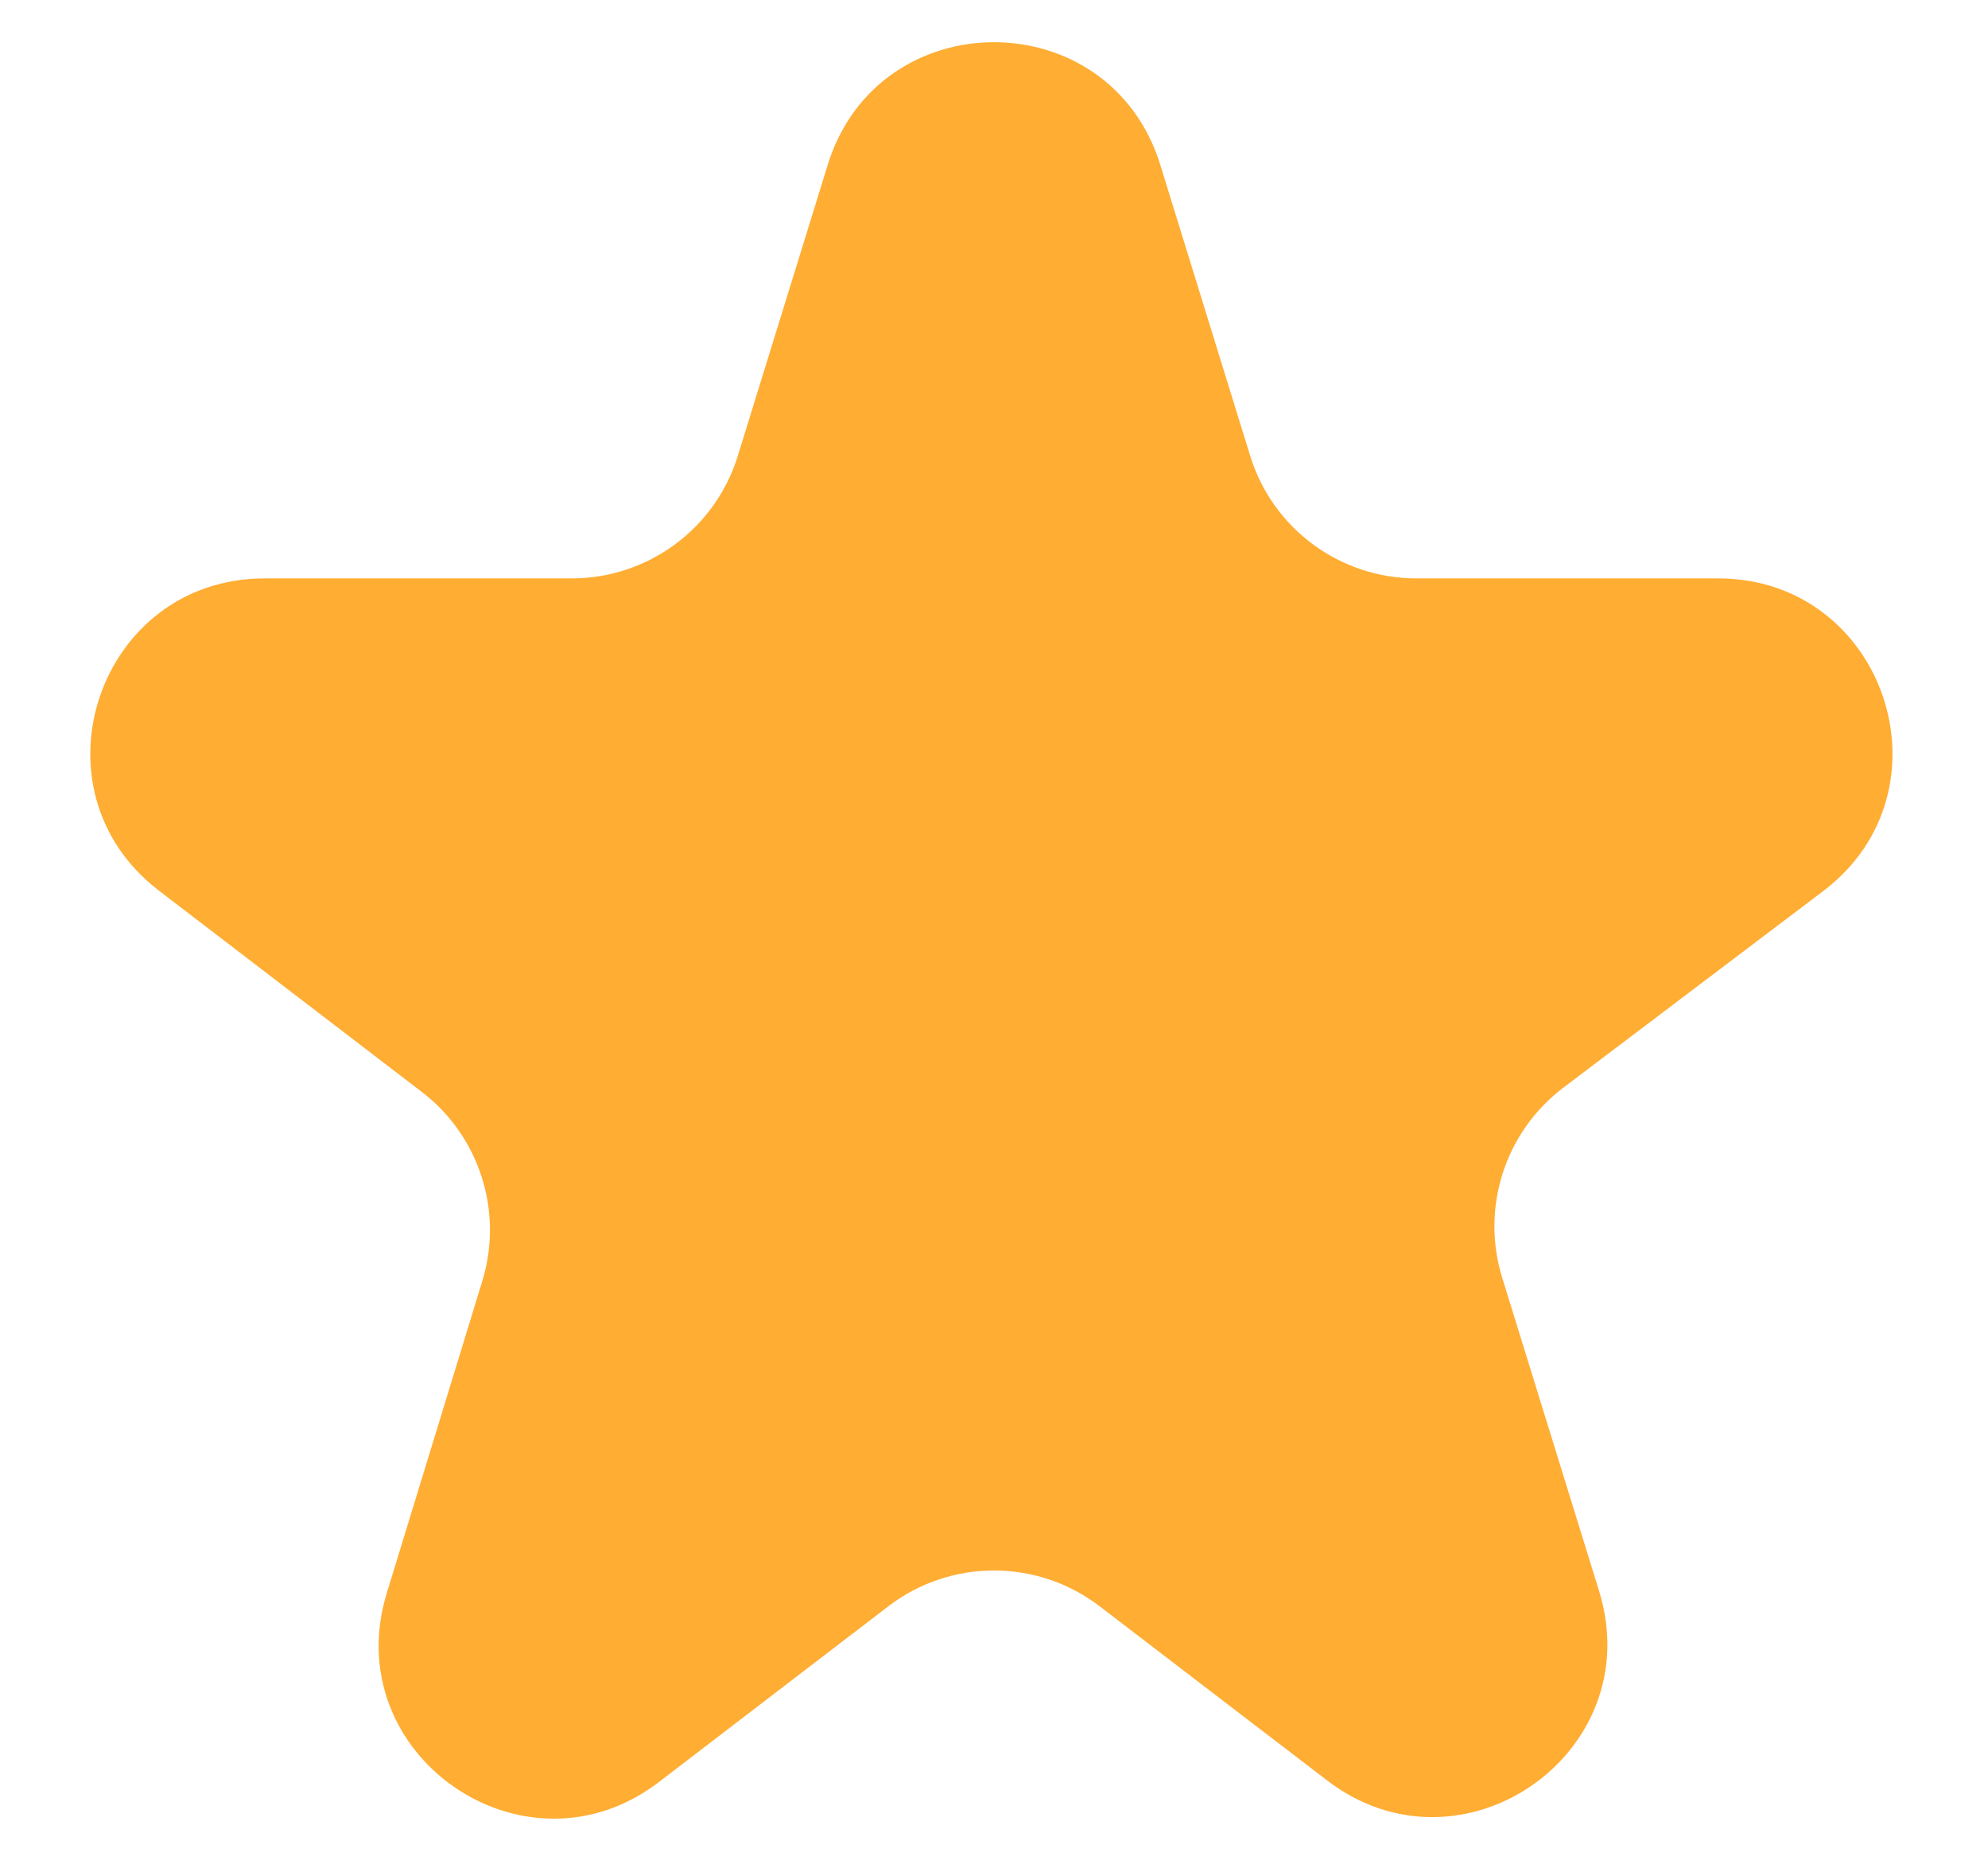
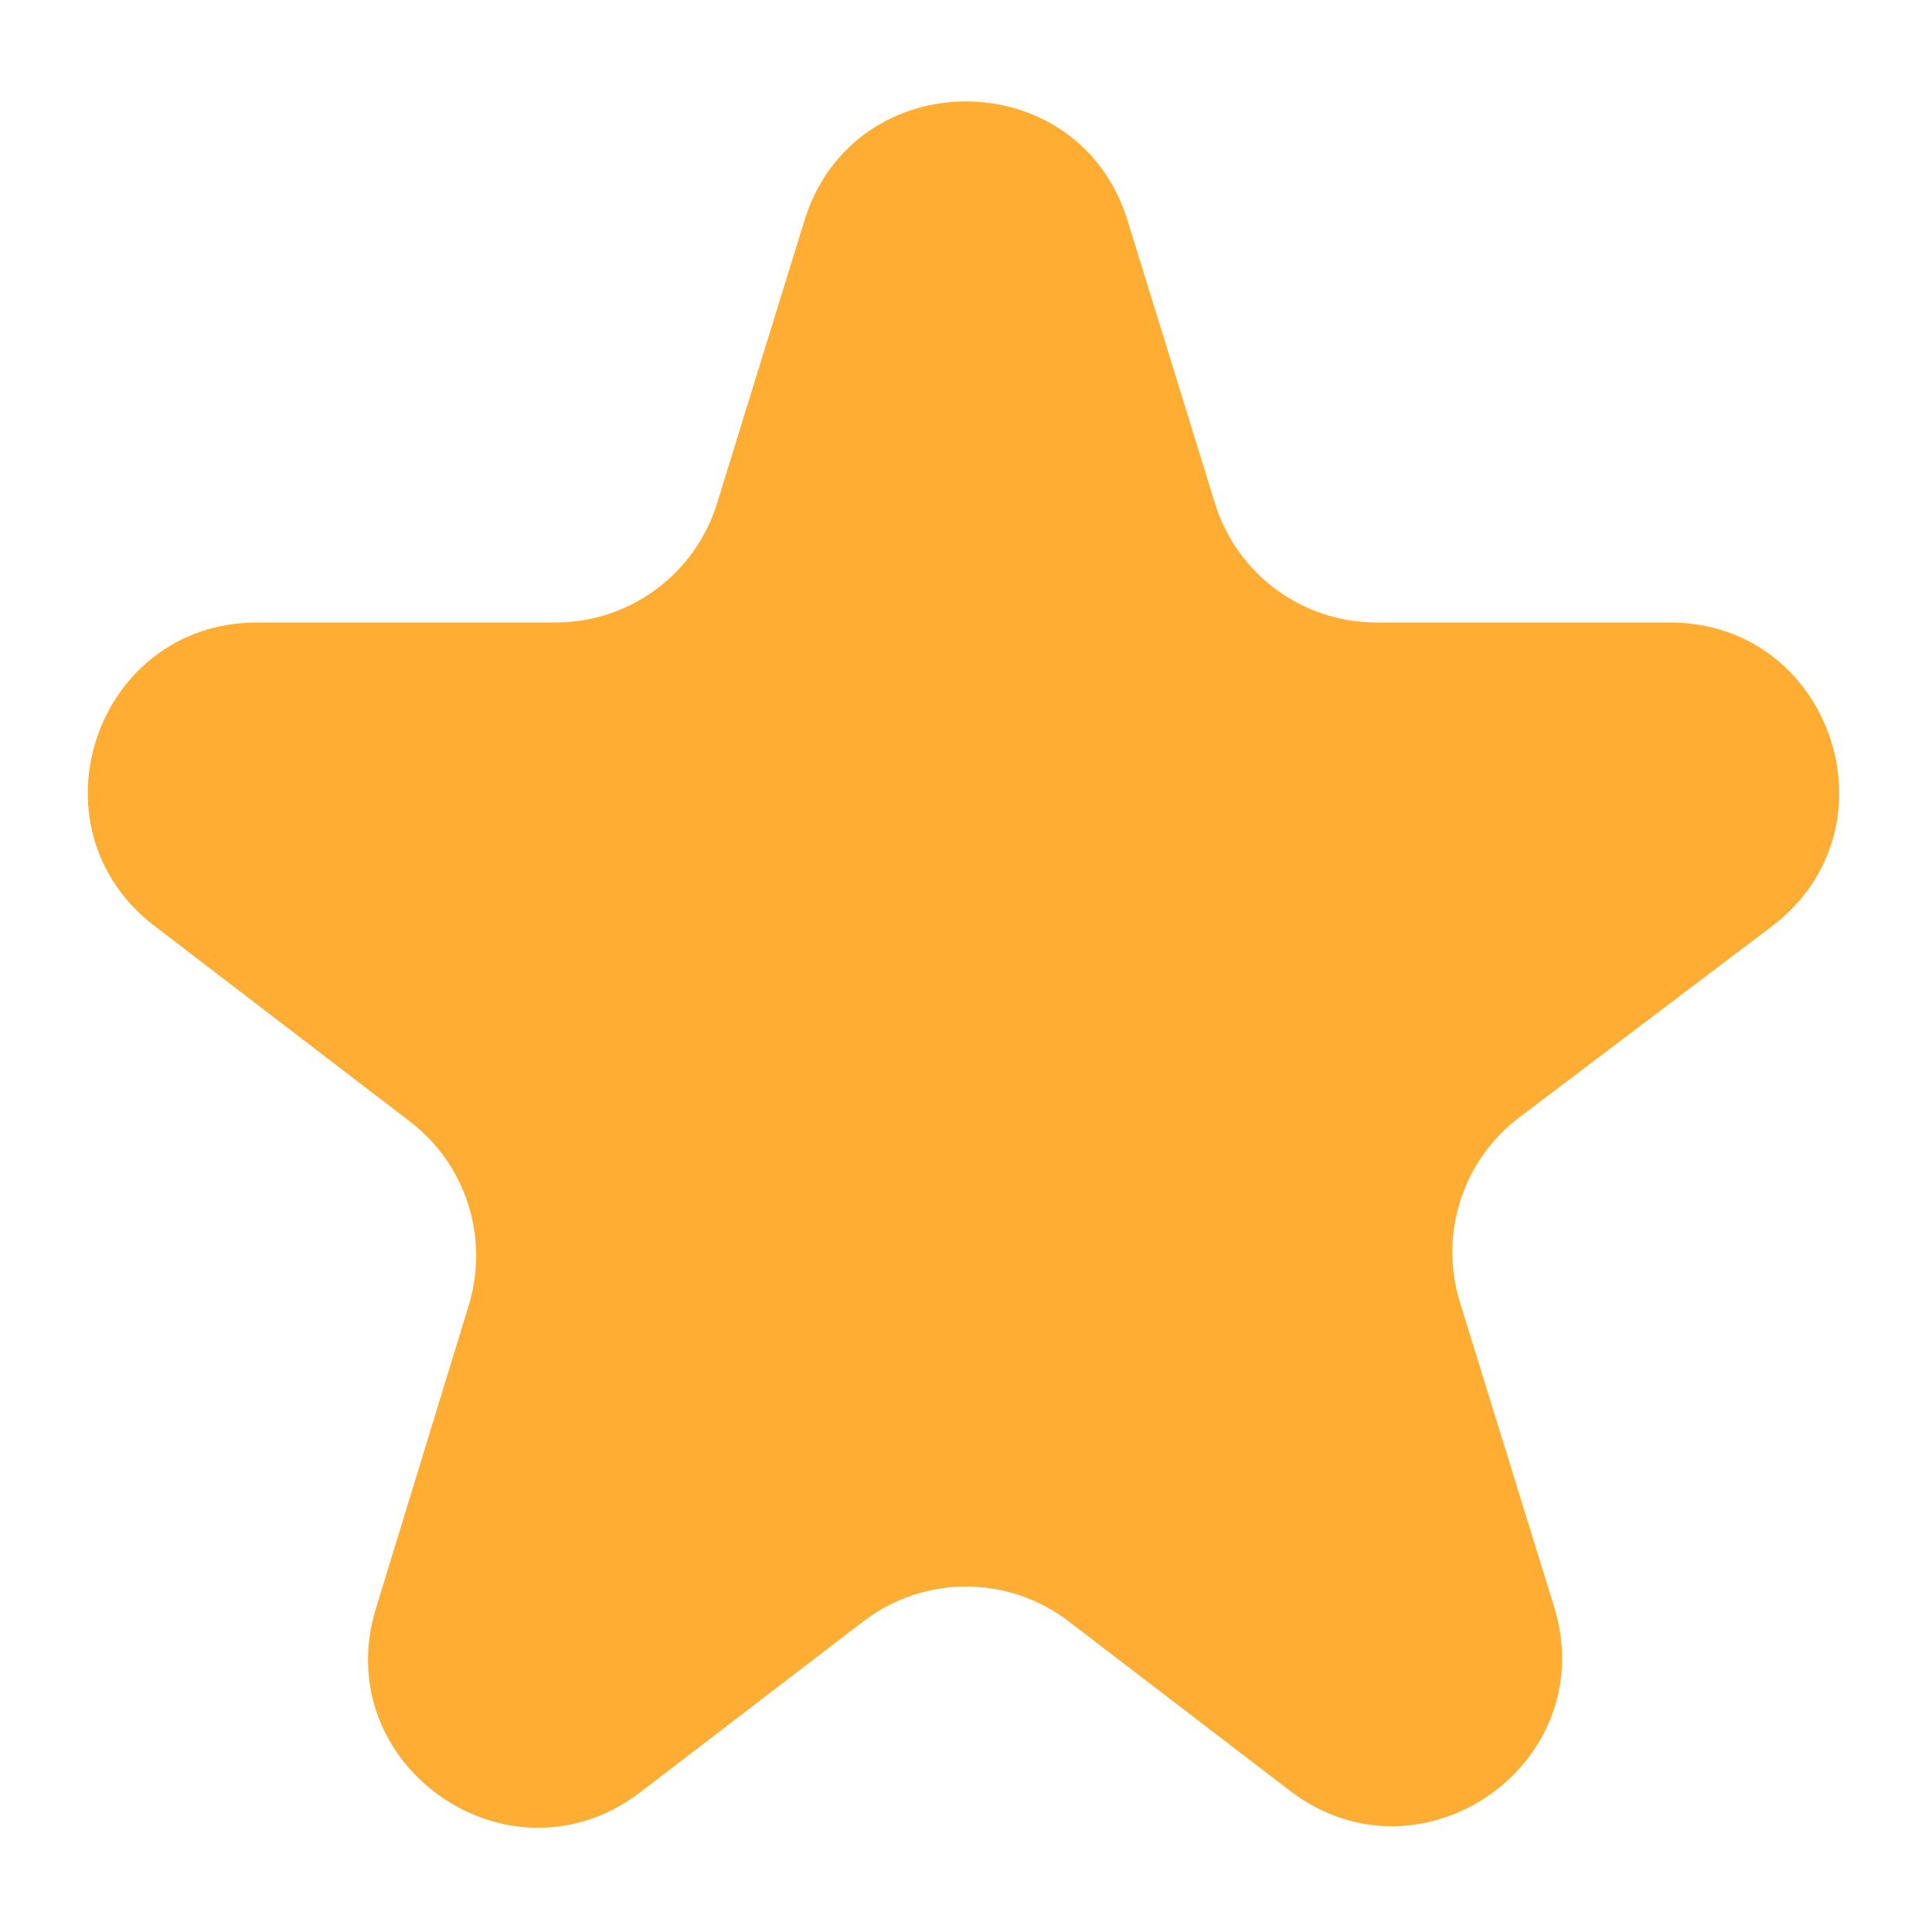
- <svg xmlns="http://www.w3.org/2000/svg" width="16" height="15" viewBox="0 0 16 15" fill="none">
+ <svg xmlns="http://www.w3.org/2000/svg" width="15" height="15" viewBox="0 0 16 15" fill="none">
  <path d="M14.673 7.172C15.744 6.362 15.171 4.655 13.828 4.655H11.399C10.785 4.655 10.243 4.255 10.062 3.669L9.338 1.326C8.931 0.011 7.069 0.011 6.662 1.326L5.938 3.669C5.757 4.255 5.215 4.655 4.601 4.655H2.13C0.791 4.655 0.216 6.353 1.278 7.167L3.395 8.788C3.859 9.143 4.053 9.75 3.882 10.309L3.113 12.821C2.714 14.123 4.222 15.17 5.303 14.342L7.149 12.928C7.651 12.543 8.349 12.543 8.851 12.928L10.681 14.329C11.764 15.159 13.273 14.108 12.87 12.805L12.09 10.283C11.916 9.72 12.113 9.108 12.583 8.753L14.673 7.172Z" fill="#FFAD33" />
</svg>
